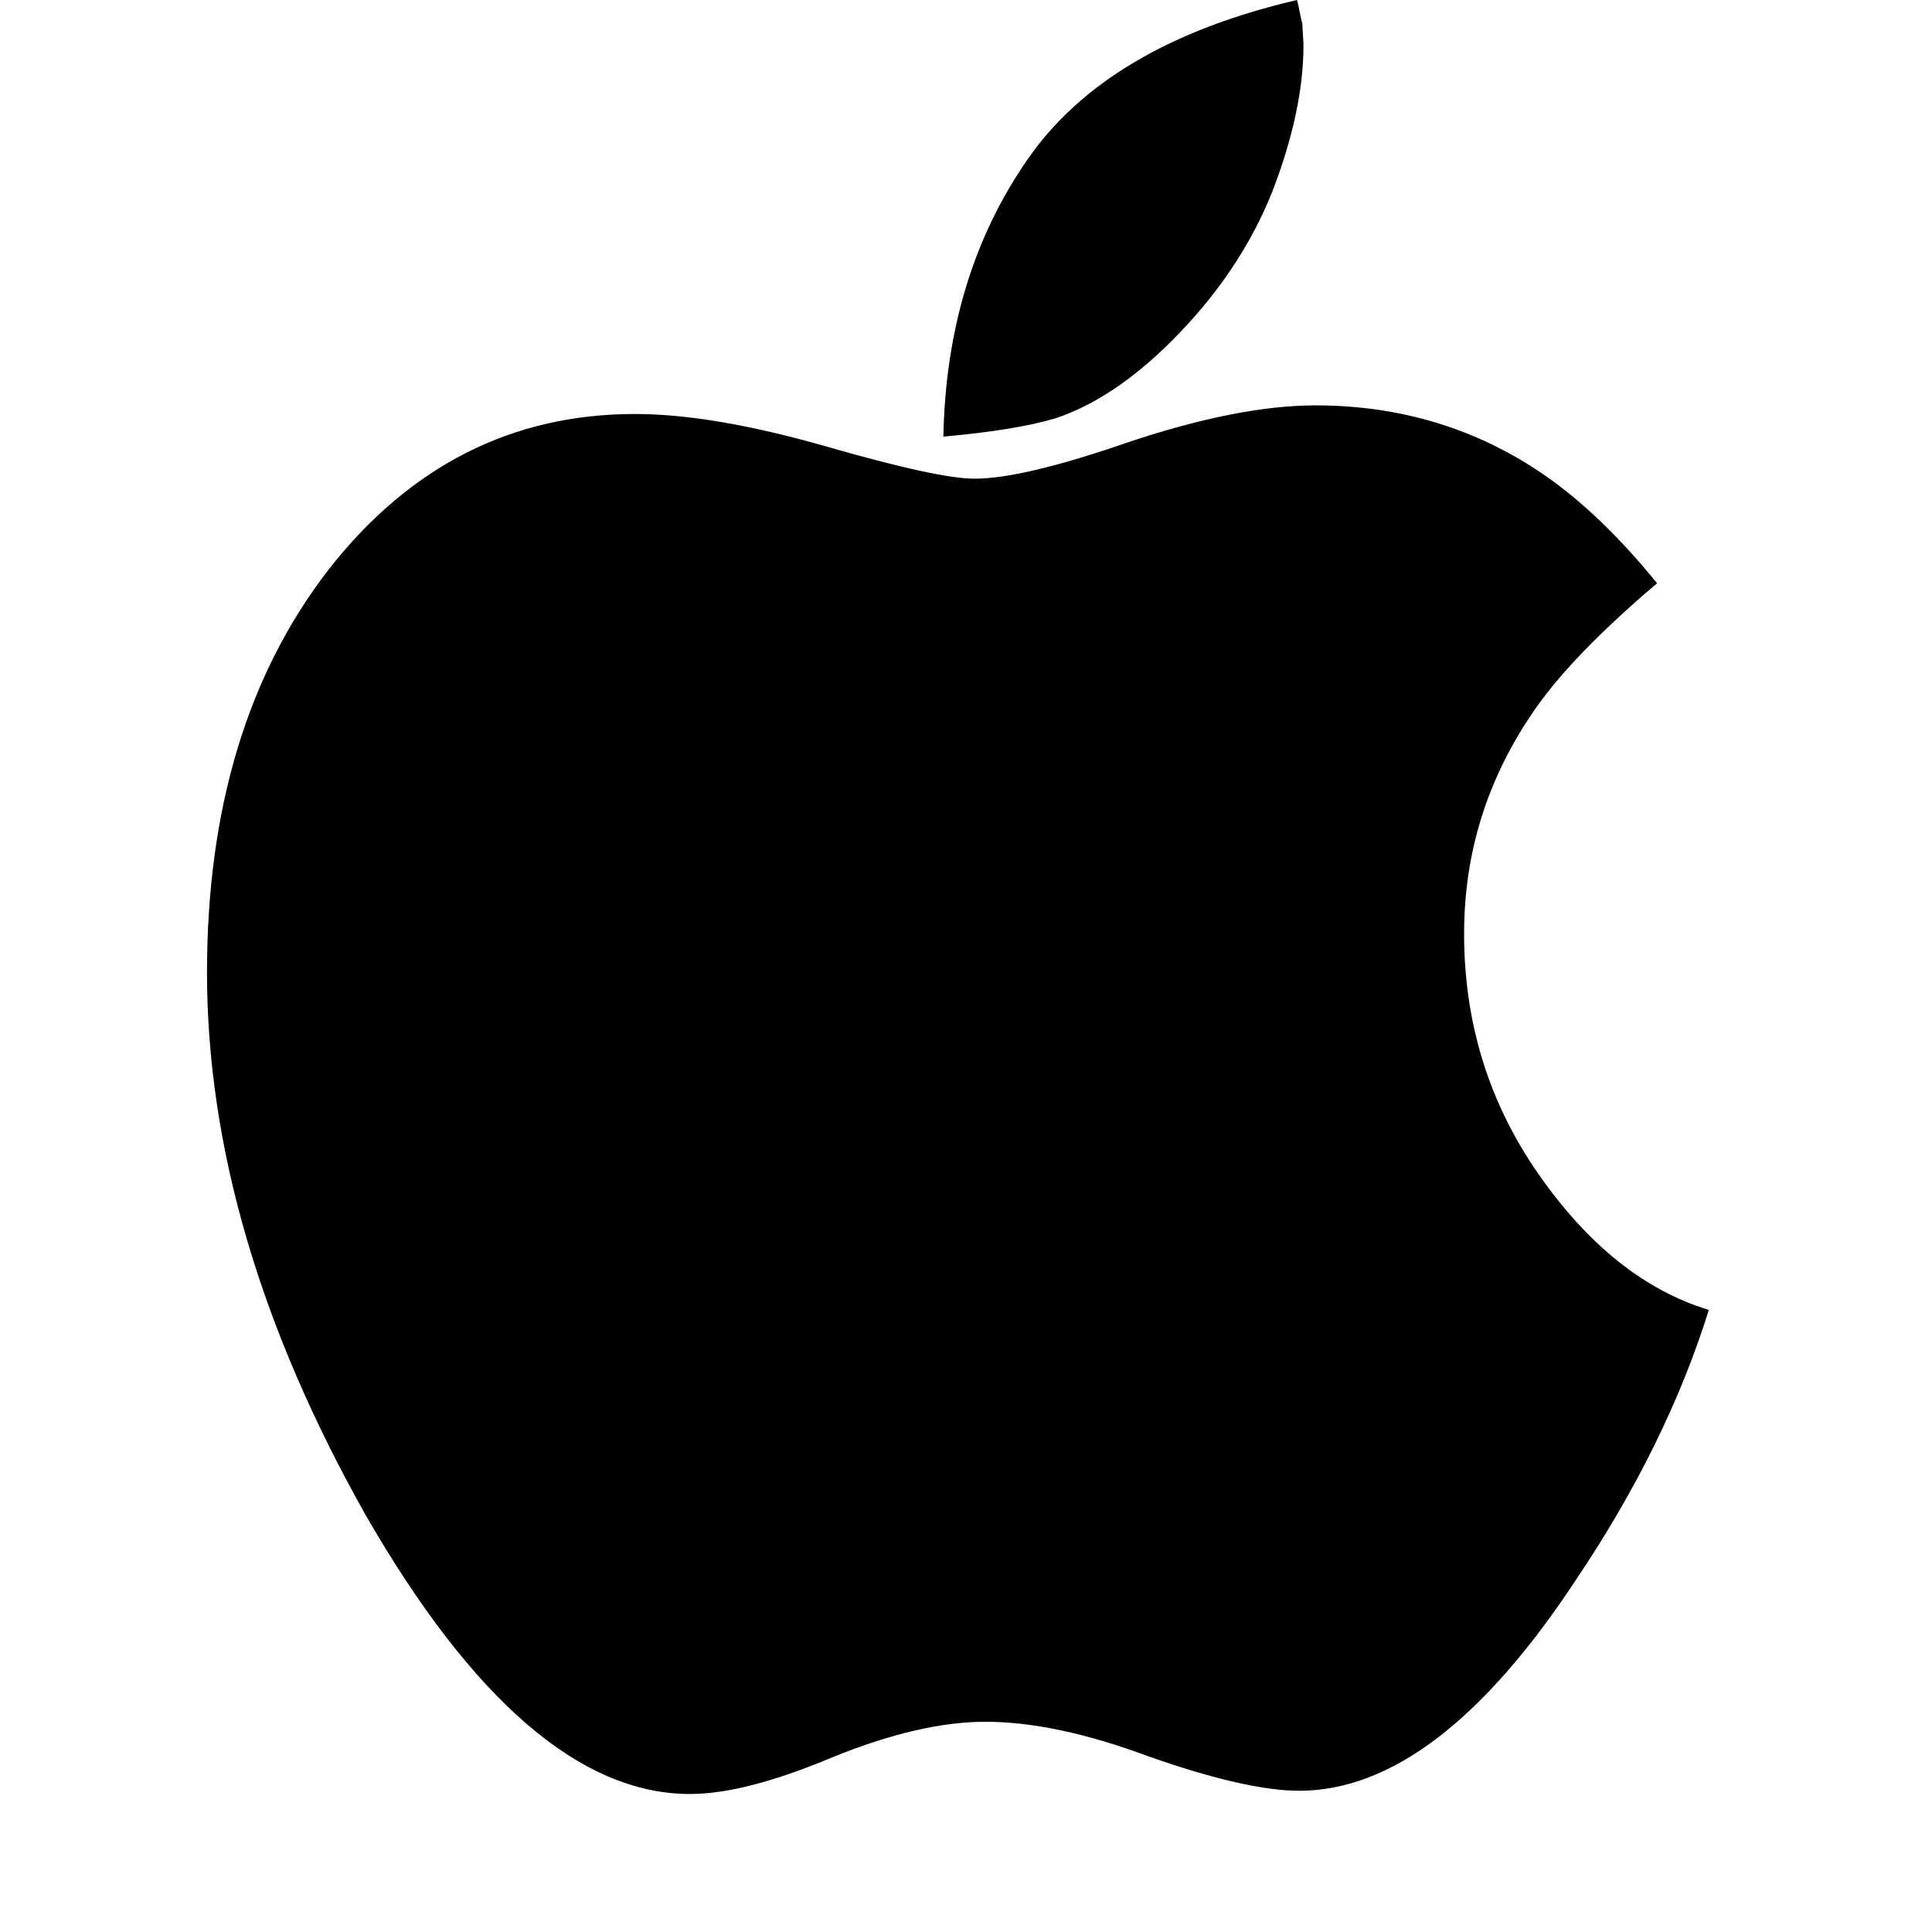
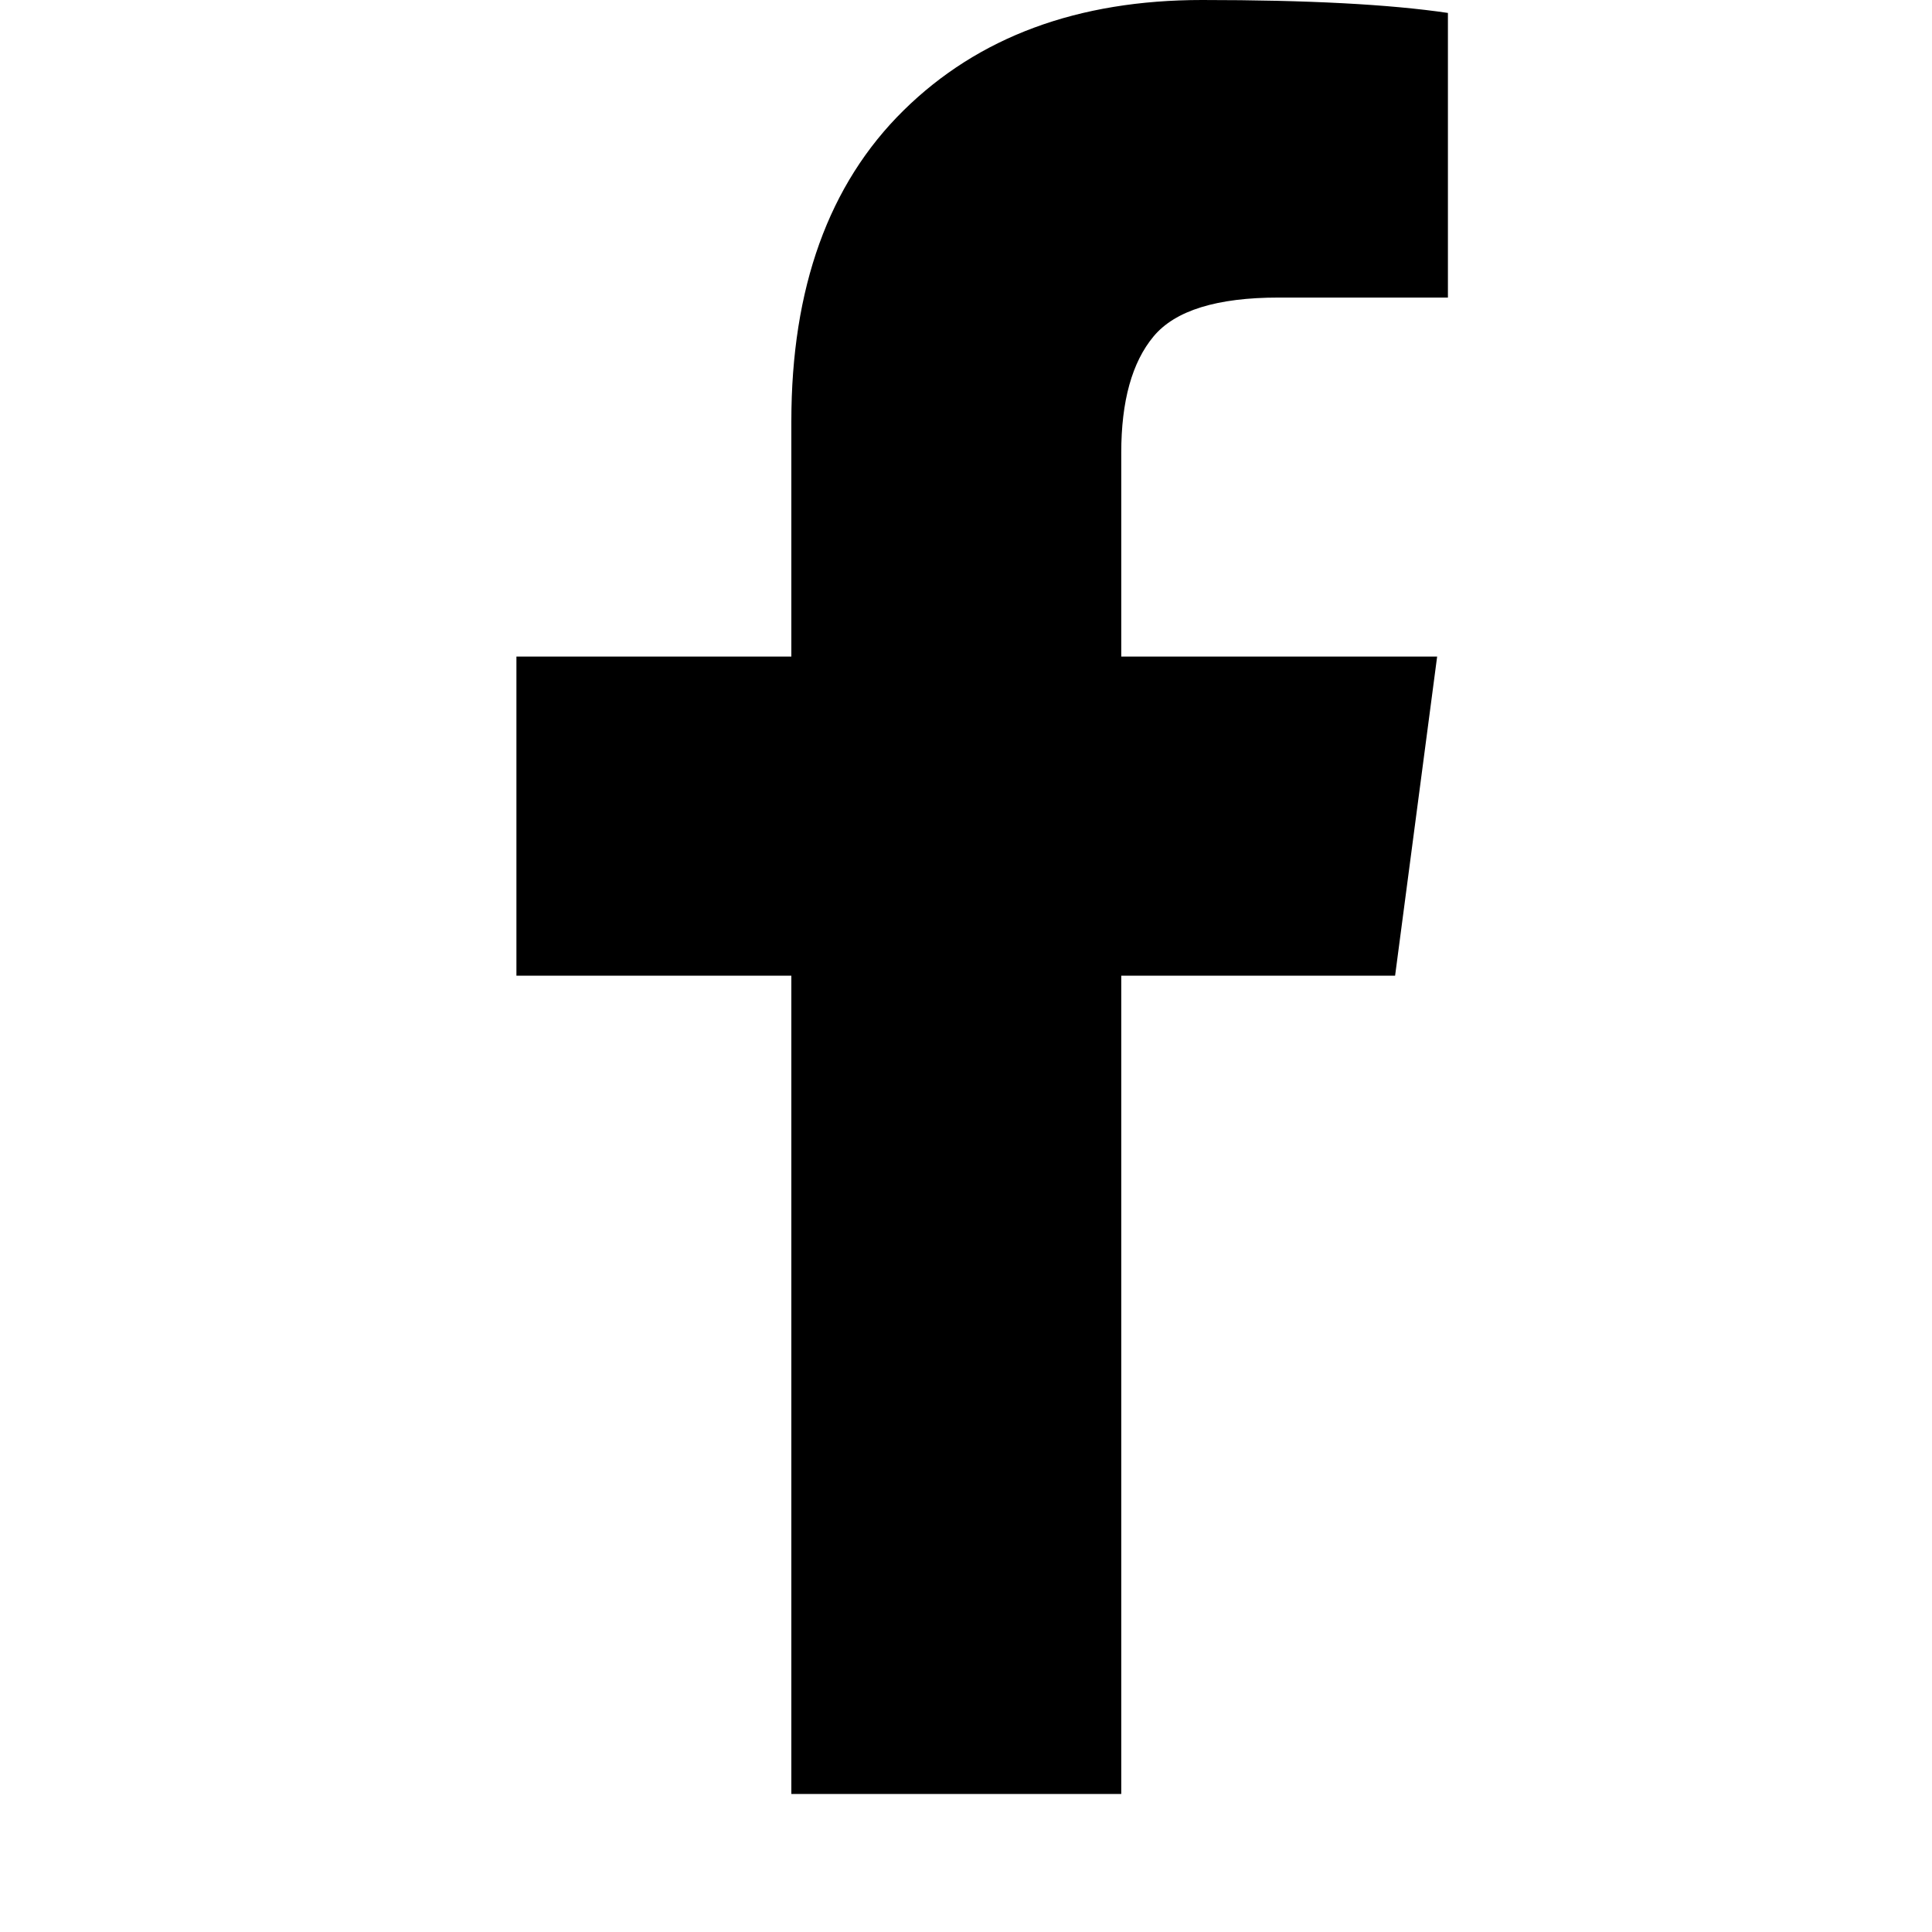
<svg xmlns="http://www.w3.org/2000/svg" width="1792" height="1792" viewBox="0 0 1792 1792">
-   <path d="M1585 1215q-39 125-123 250-129 196-257 196-49 0-140-32-86-32-151-32-61 0-142 33-81 34-132 34-152 0-301-259-147-261-147-503 0-228 113-374 113-144 284-144 72 0 177 30 104 30 138 30 45 0 143-34 102-34 173-34 119 0 213 65 52 36 104 100-79 67-114 118-65 94-65 207 0 124 69 223t158 126zm-376-1173q0 61-29 136-30 75-93 138-54 54-108 72-37 11-104 17 3-149 78-257 74-107 250-148 1 3 2.5 11t2.5 11q0 4 .5 10t.5 10z" />
+   <path d="M1343 12v264h-157q-86 0-116 36t-30 108v189h293l-39 296h-254v759h-306v-759h-255v-296h255v-218q0-186 104-288.5t277-102.5q147 0 228 12z" />
</svg>
